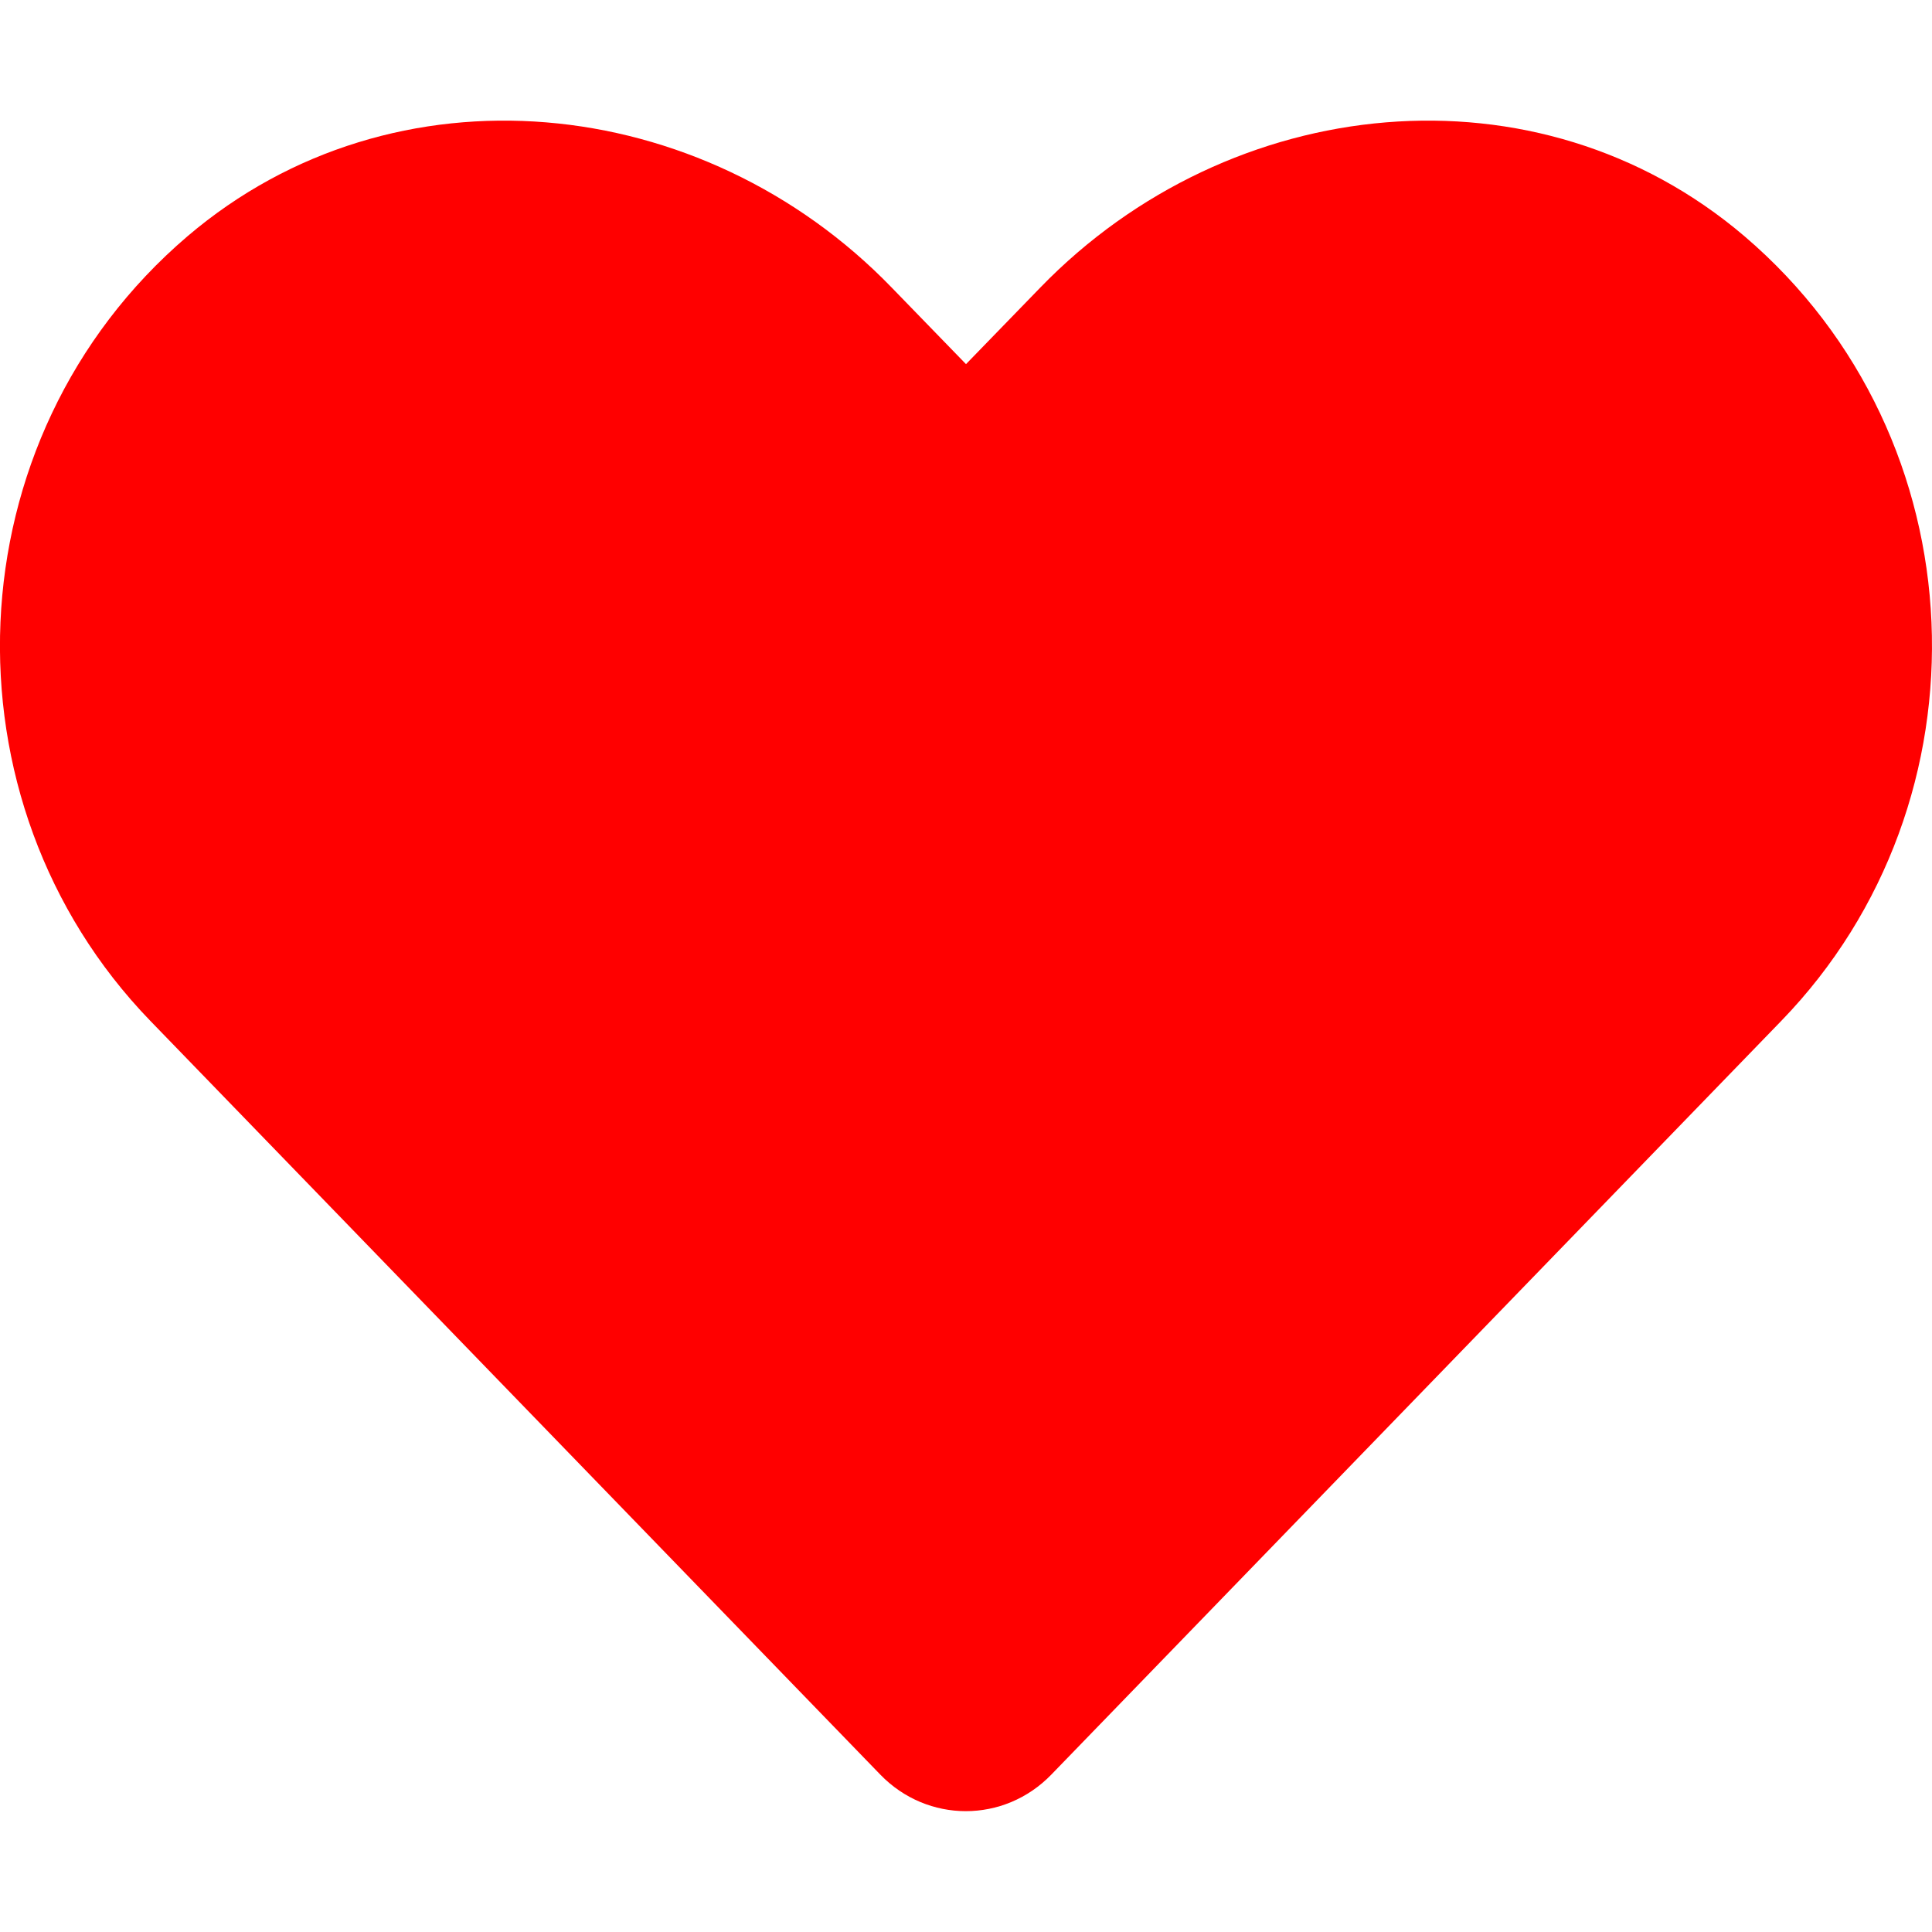
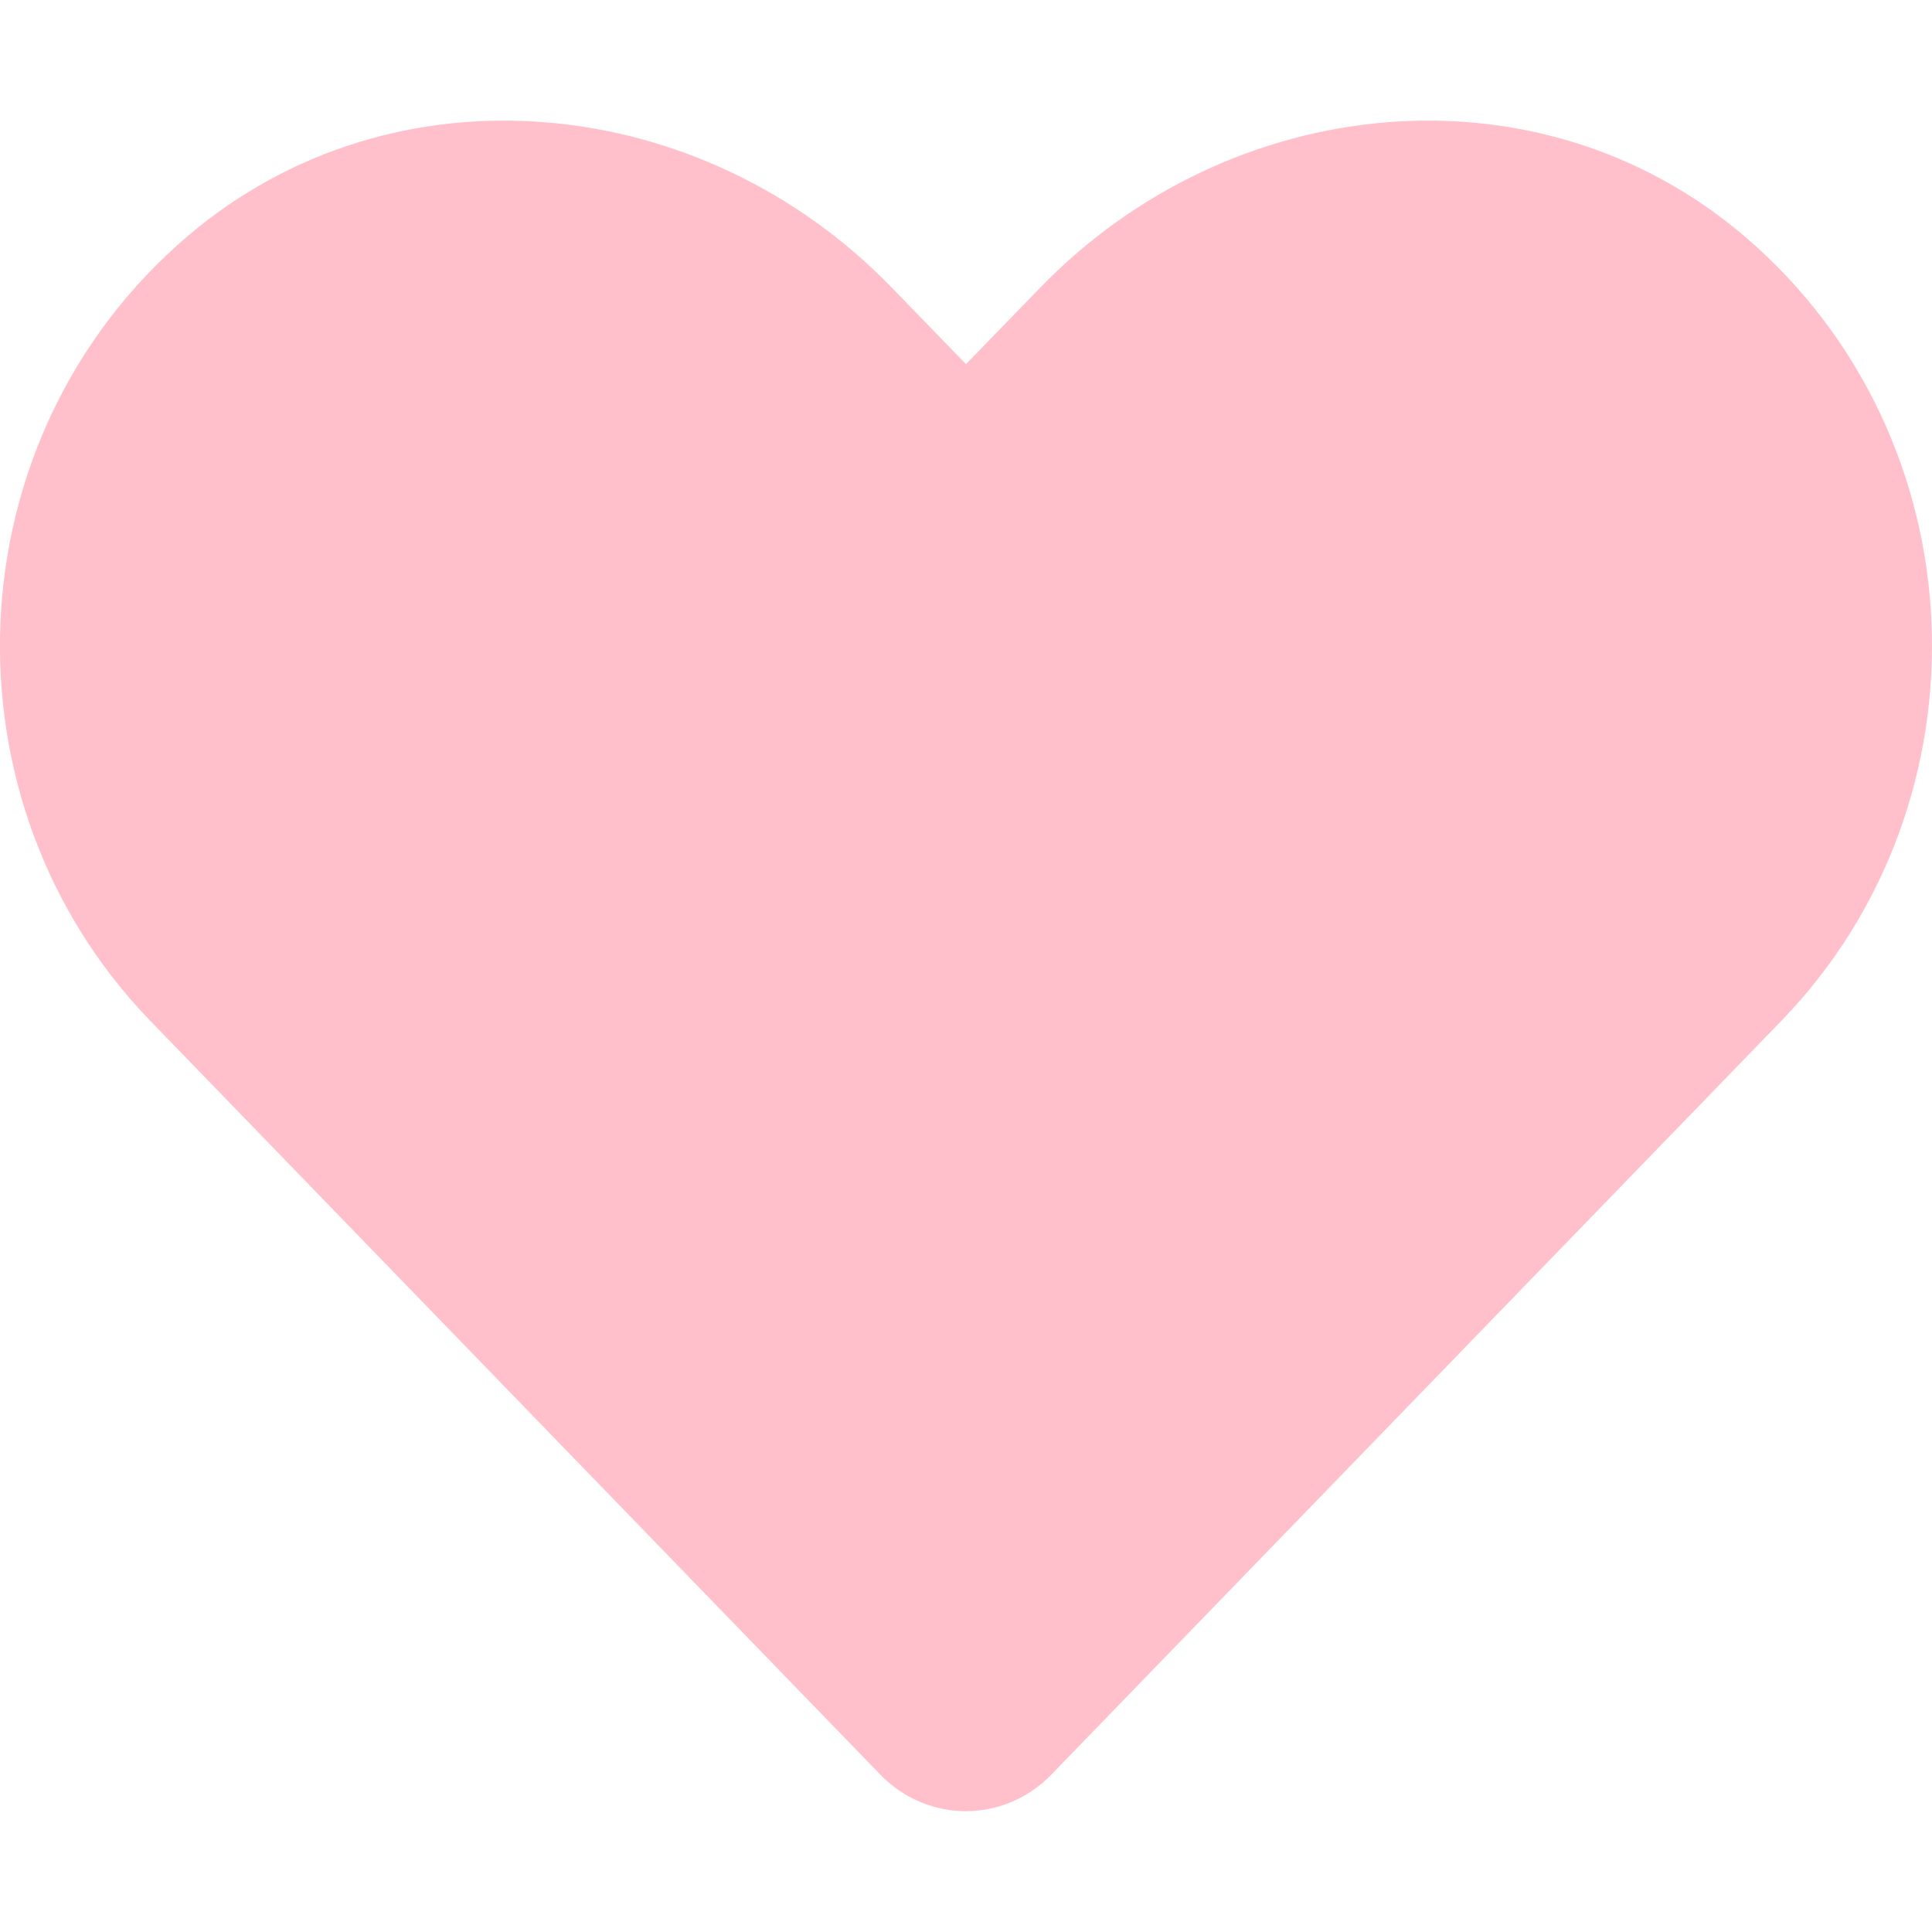
- <svg xmlns="http://www.w3.org/2000/svg" color="red" aria-hidden="true" focusable="false" data-prefix="fas" data-icon="heart" class="svg-inline--fa fa-heart fa-w-16" role="img" viewBox="0 0 512 512">
+ <svg xmlns="http://www.w3.org/2000/svg" color="pink" aria-hidden="true" focusable="false" data-prefix="fas" data-icon="heart" class="svg-inline--fa fa-heart fa-w-16" role="img" viewBox="0 0 512 512">
  <path fill="currentColor" d="M462.3 62.6C407.5 15.9 326 24.3 275.7 76.2L256 96.5l-19.7-20.3C186.1 24.3 104.5 15.9 49.7 62.6c-62.8 53.6-66.1 149.8-9.9 207.9l193.5 199.8c12.5 12.9 32.8 12.9 45.3 0l193.5-199.8c56.3-58.1 53-154.3-9.8-207.9z" />
</svg>
